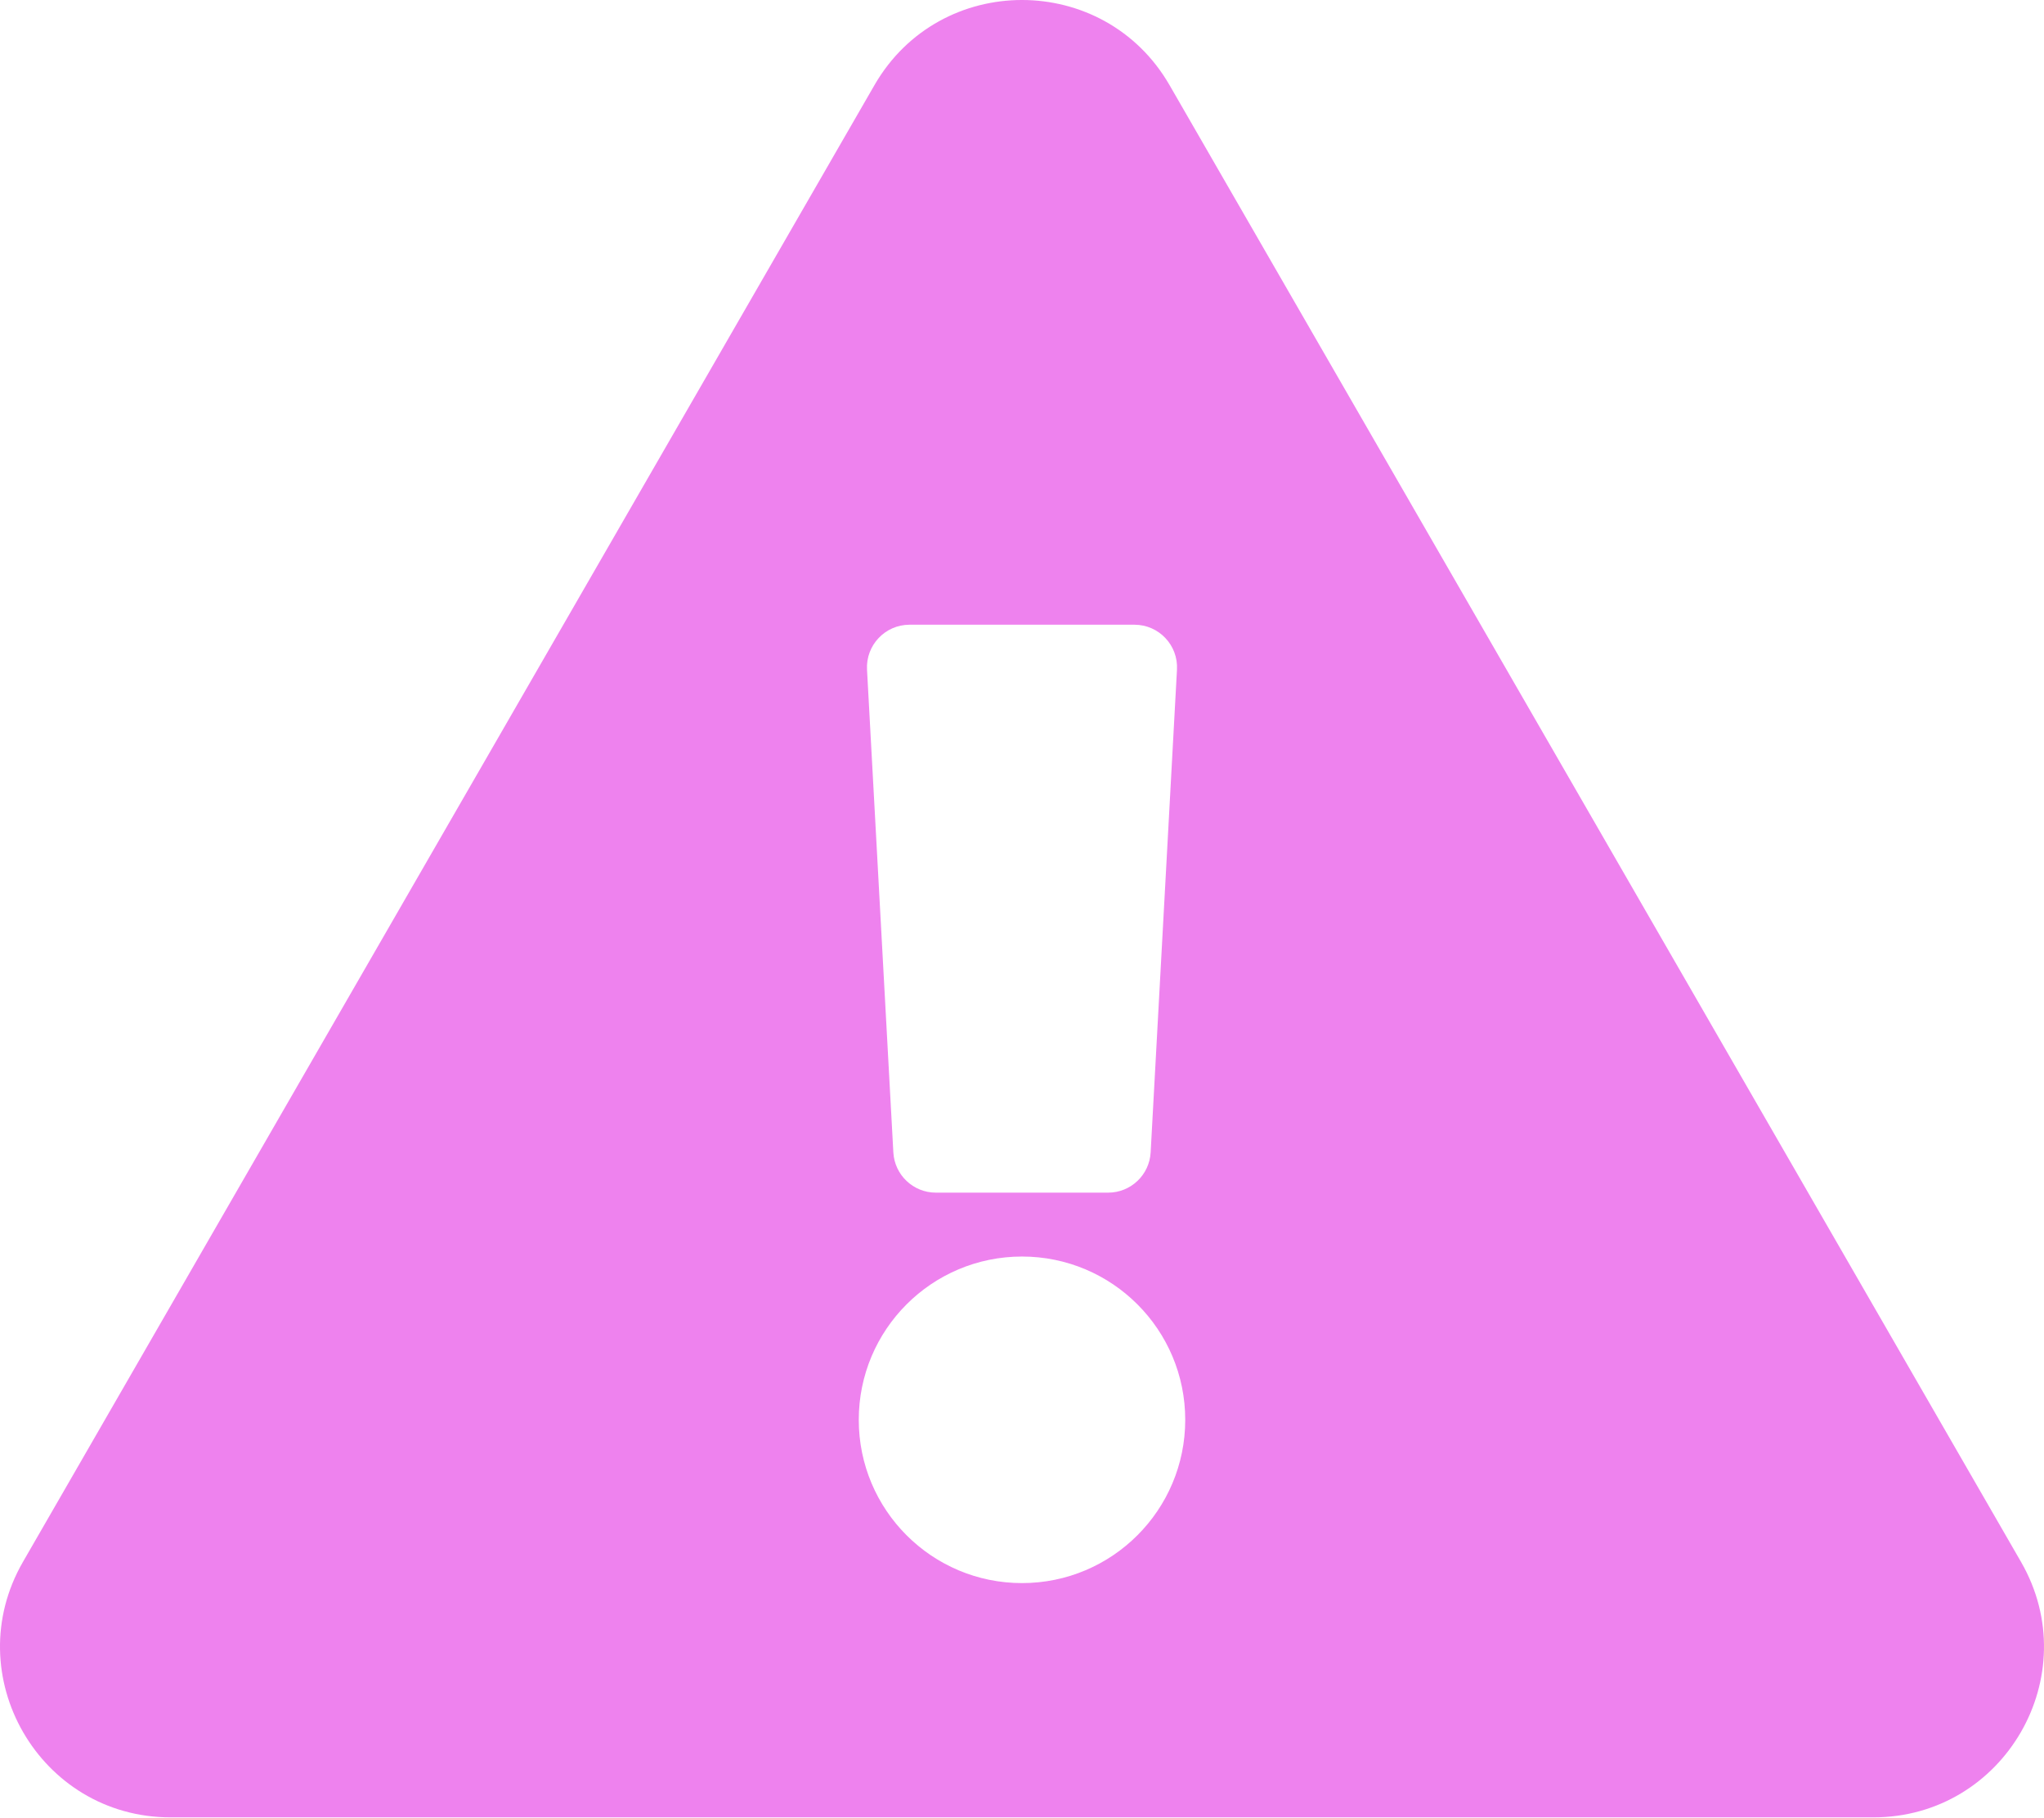
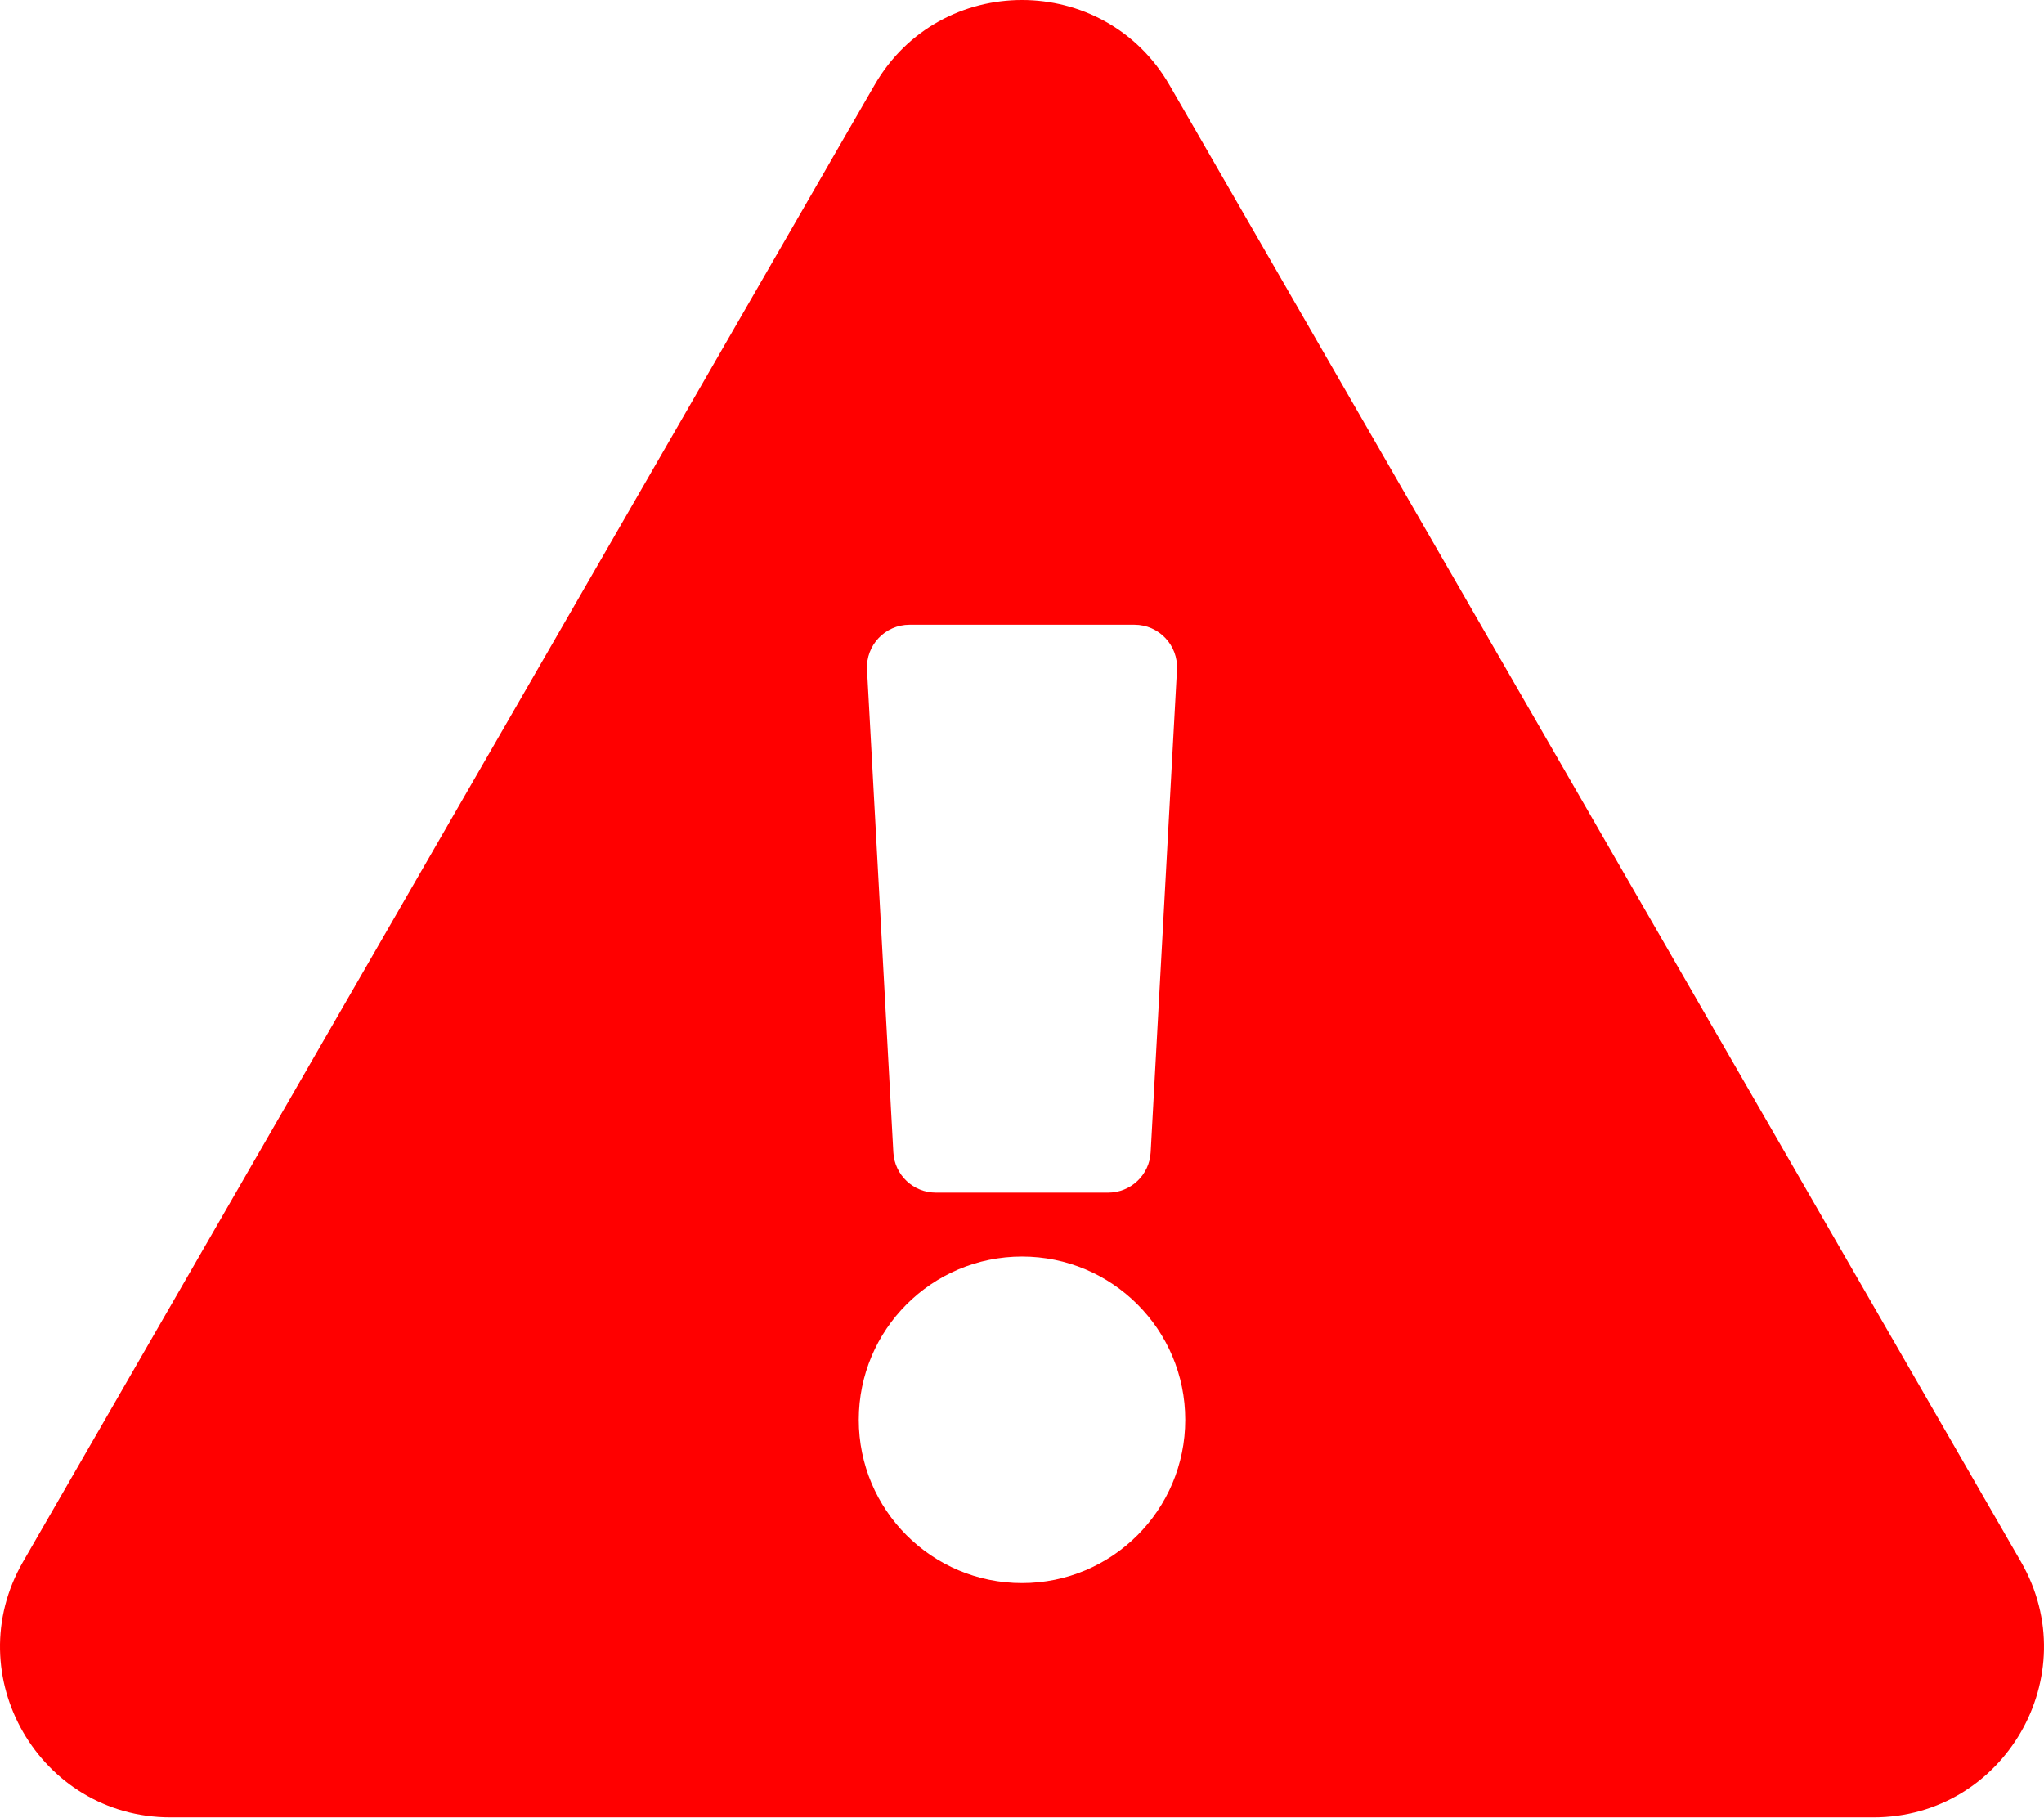
- <svg xmlns="http://www.w3.org/2000/svg" viewBox="0 0 576 512" fill="violet">
+ <svg xmlns="http://www.w3.org/2000/svg" viewBox="0 0 576 512" fill="red">
  <path d="M569.517 440.013C587.975 472.007 564.806 512 527.94 512H48.054c-36.937 0-59.999-40.055-41.577-71.987L246.423 23.985c18.467-32.009 64.72-31.951 83.154 0l239.94 416.028zM288 354c-25.405 0-46 20.595-46 46s20.595 46 46 46 46-20.595 46-46-20.595-46-46-46zm-43.673-165.346l7.418 136c.347 6.364 5.609 11.346 11.982 11.346h48.546c6.373 0 11.635-4.982 11.982-11.346l7.418-136c.375-6.874-5.098-12.654-11.982-12.654h-63.383c-6.884 0-12.356 5.78-11.981 12.654z" />
</svg>
